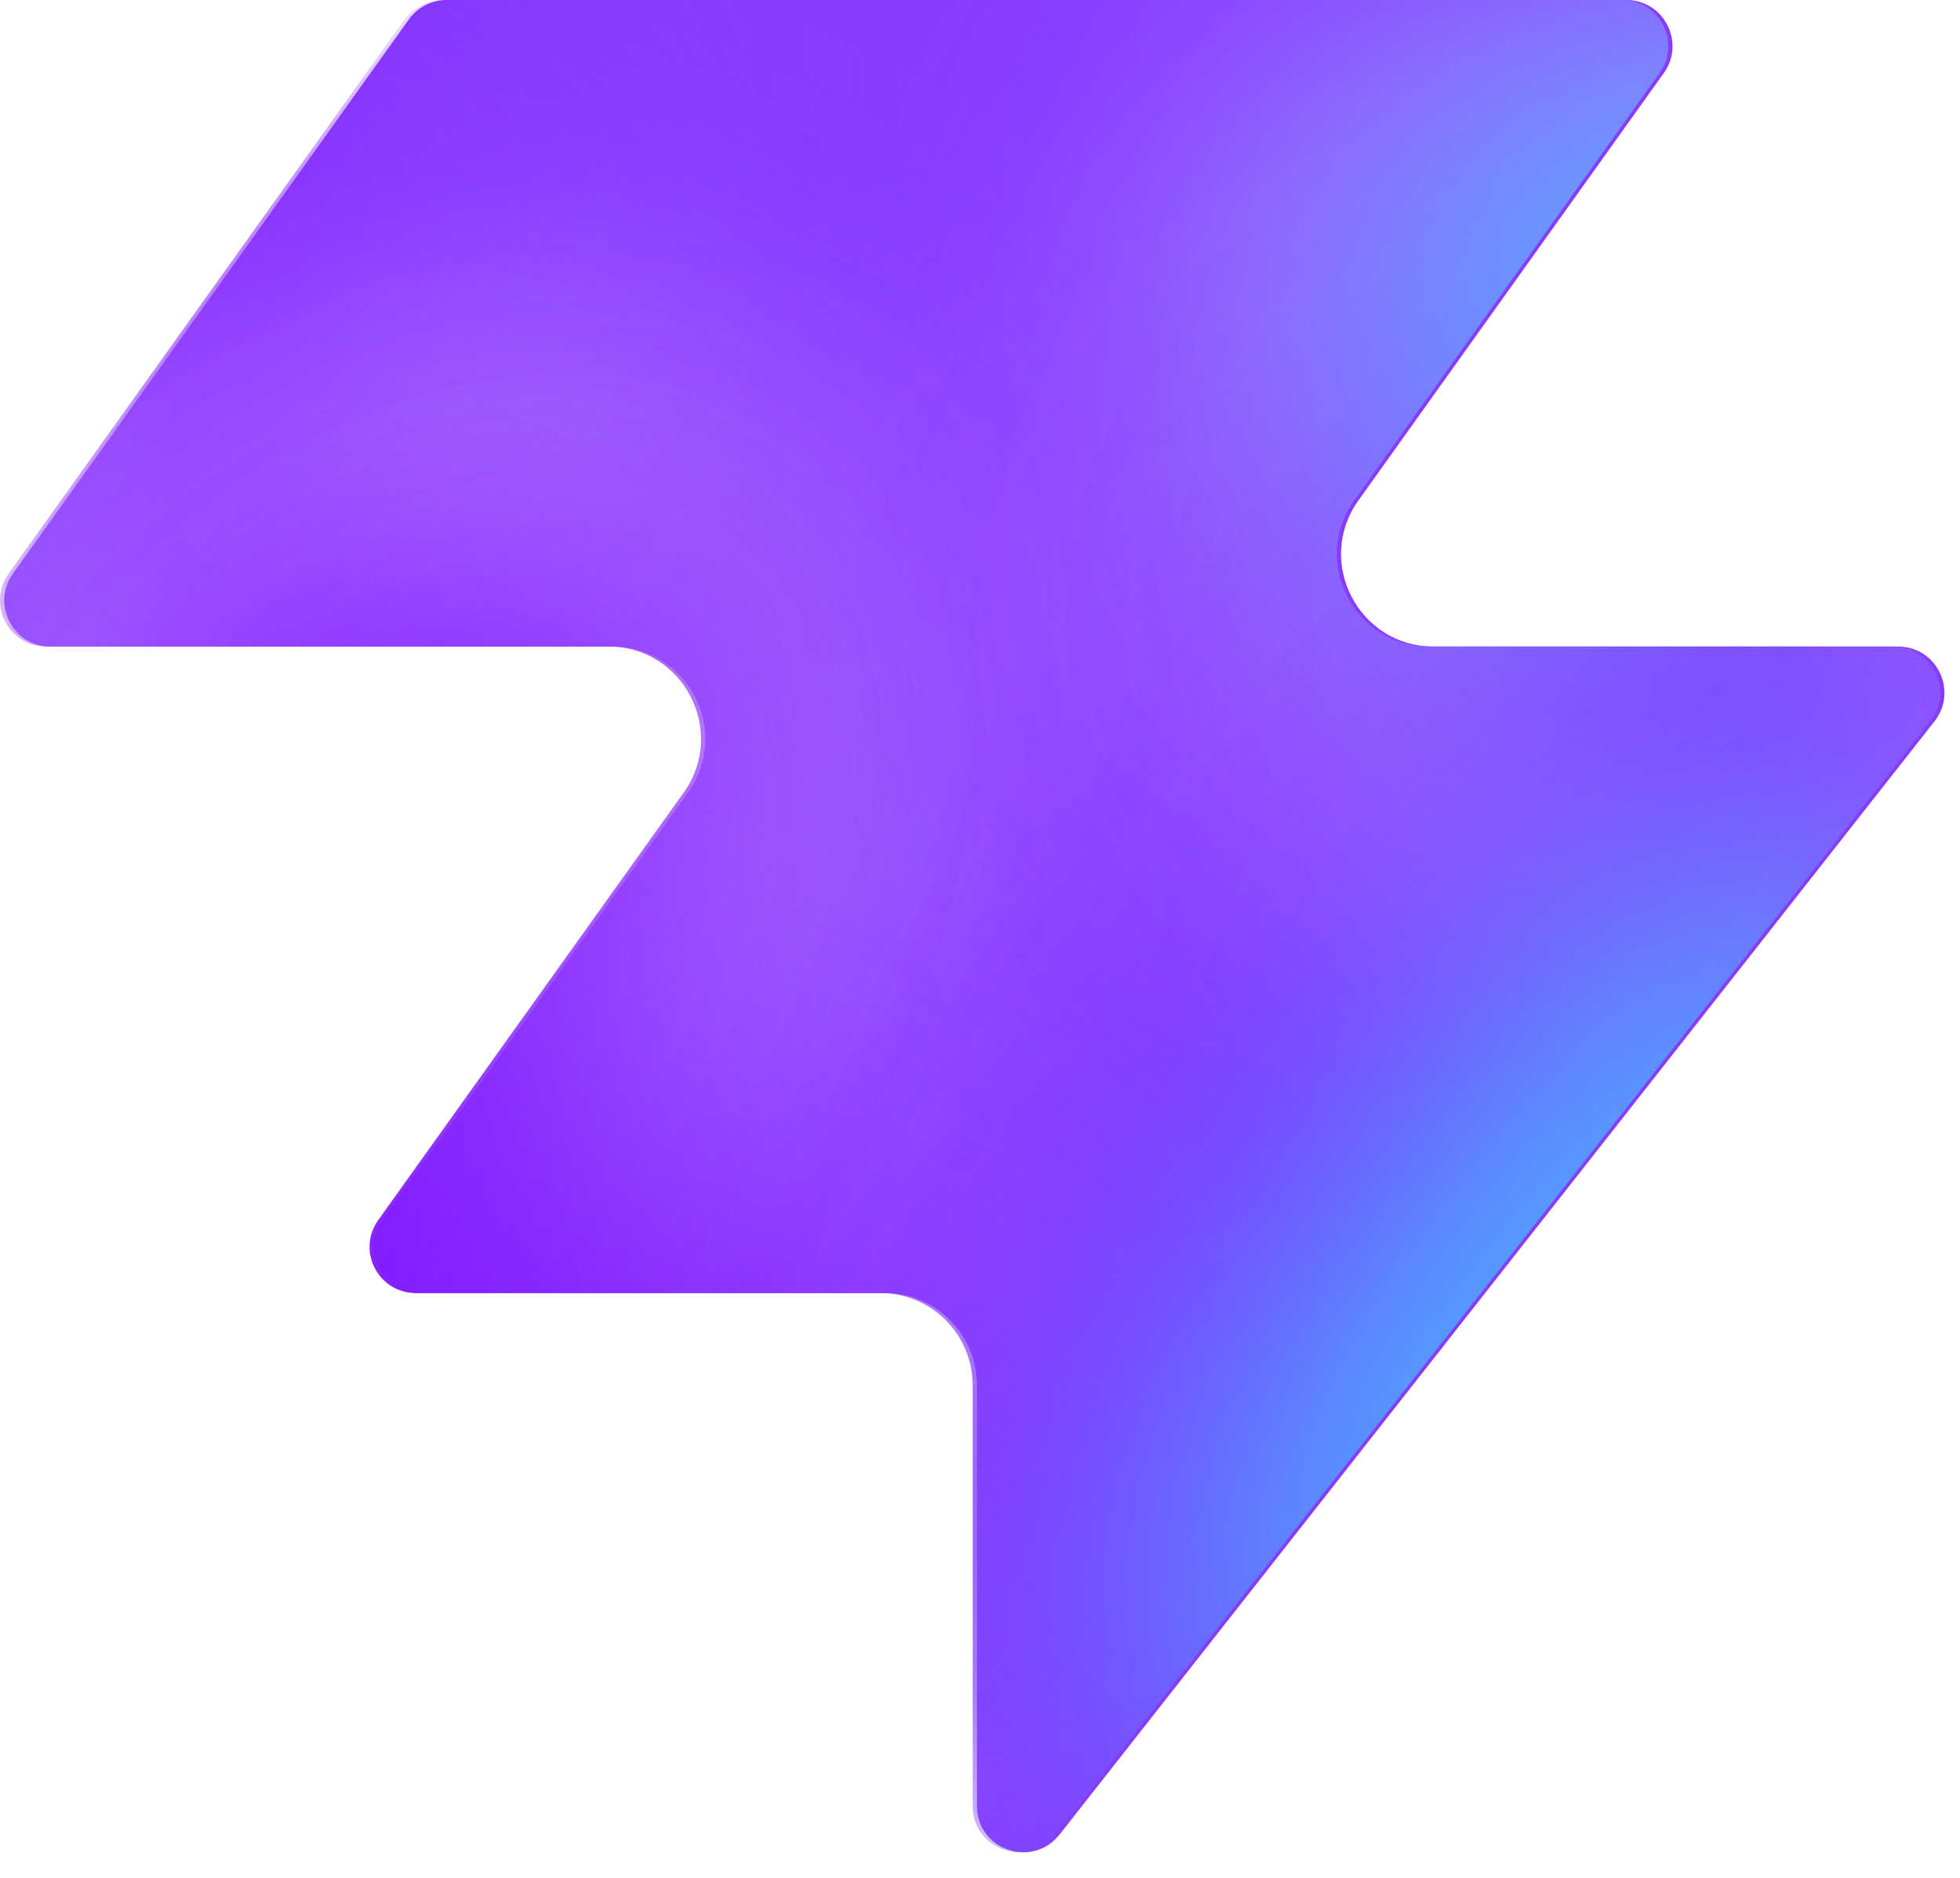
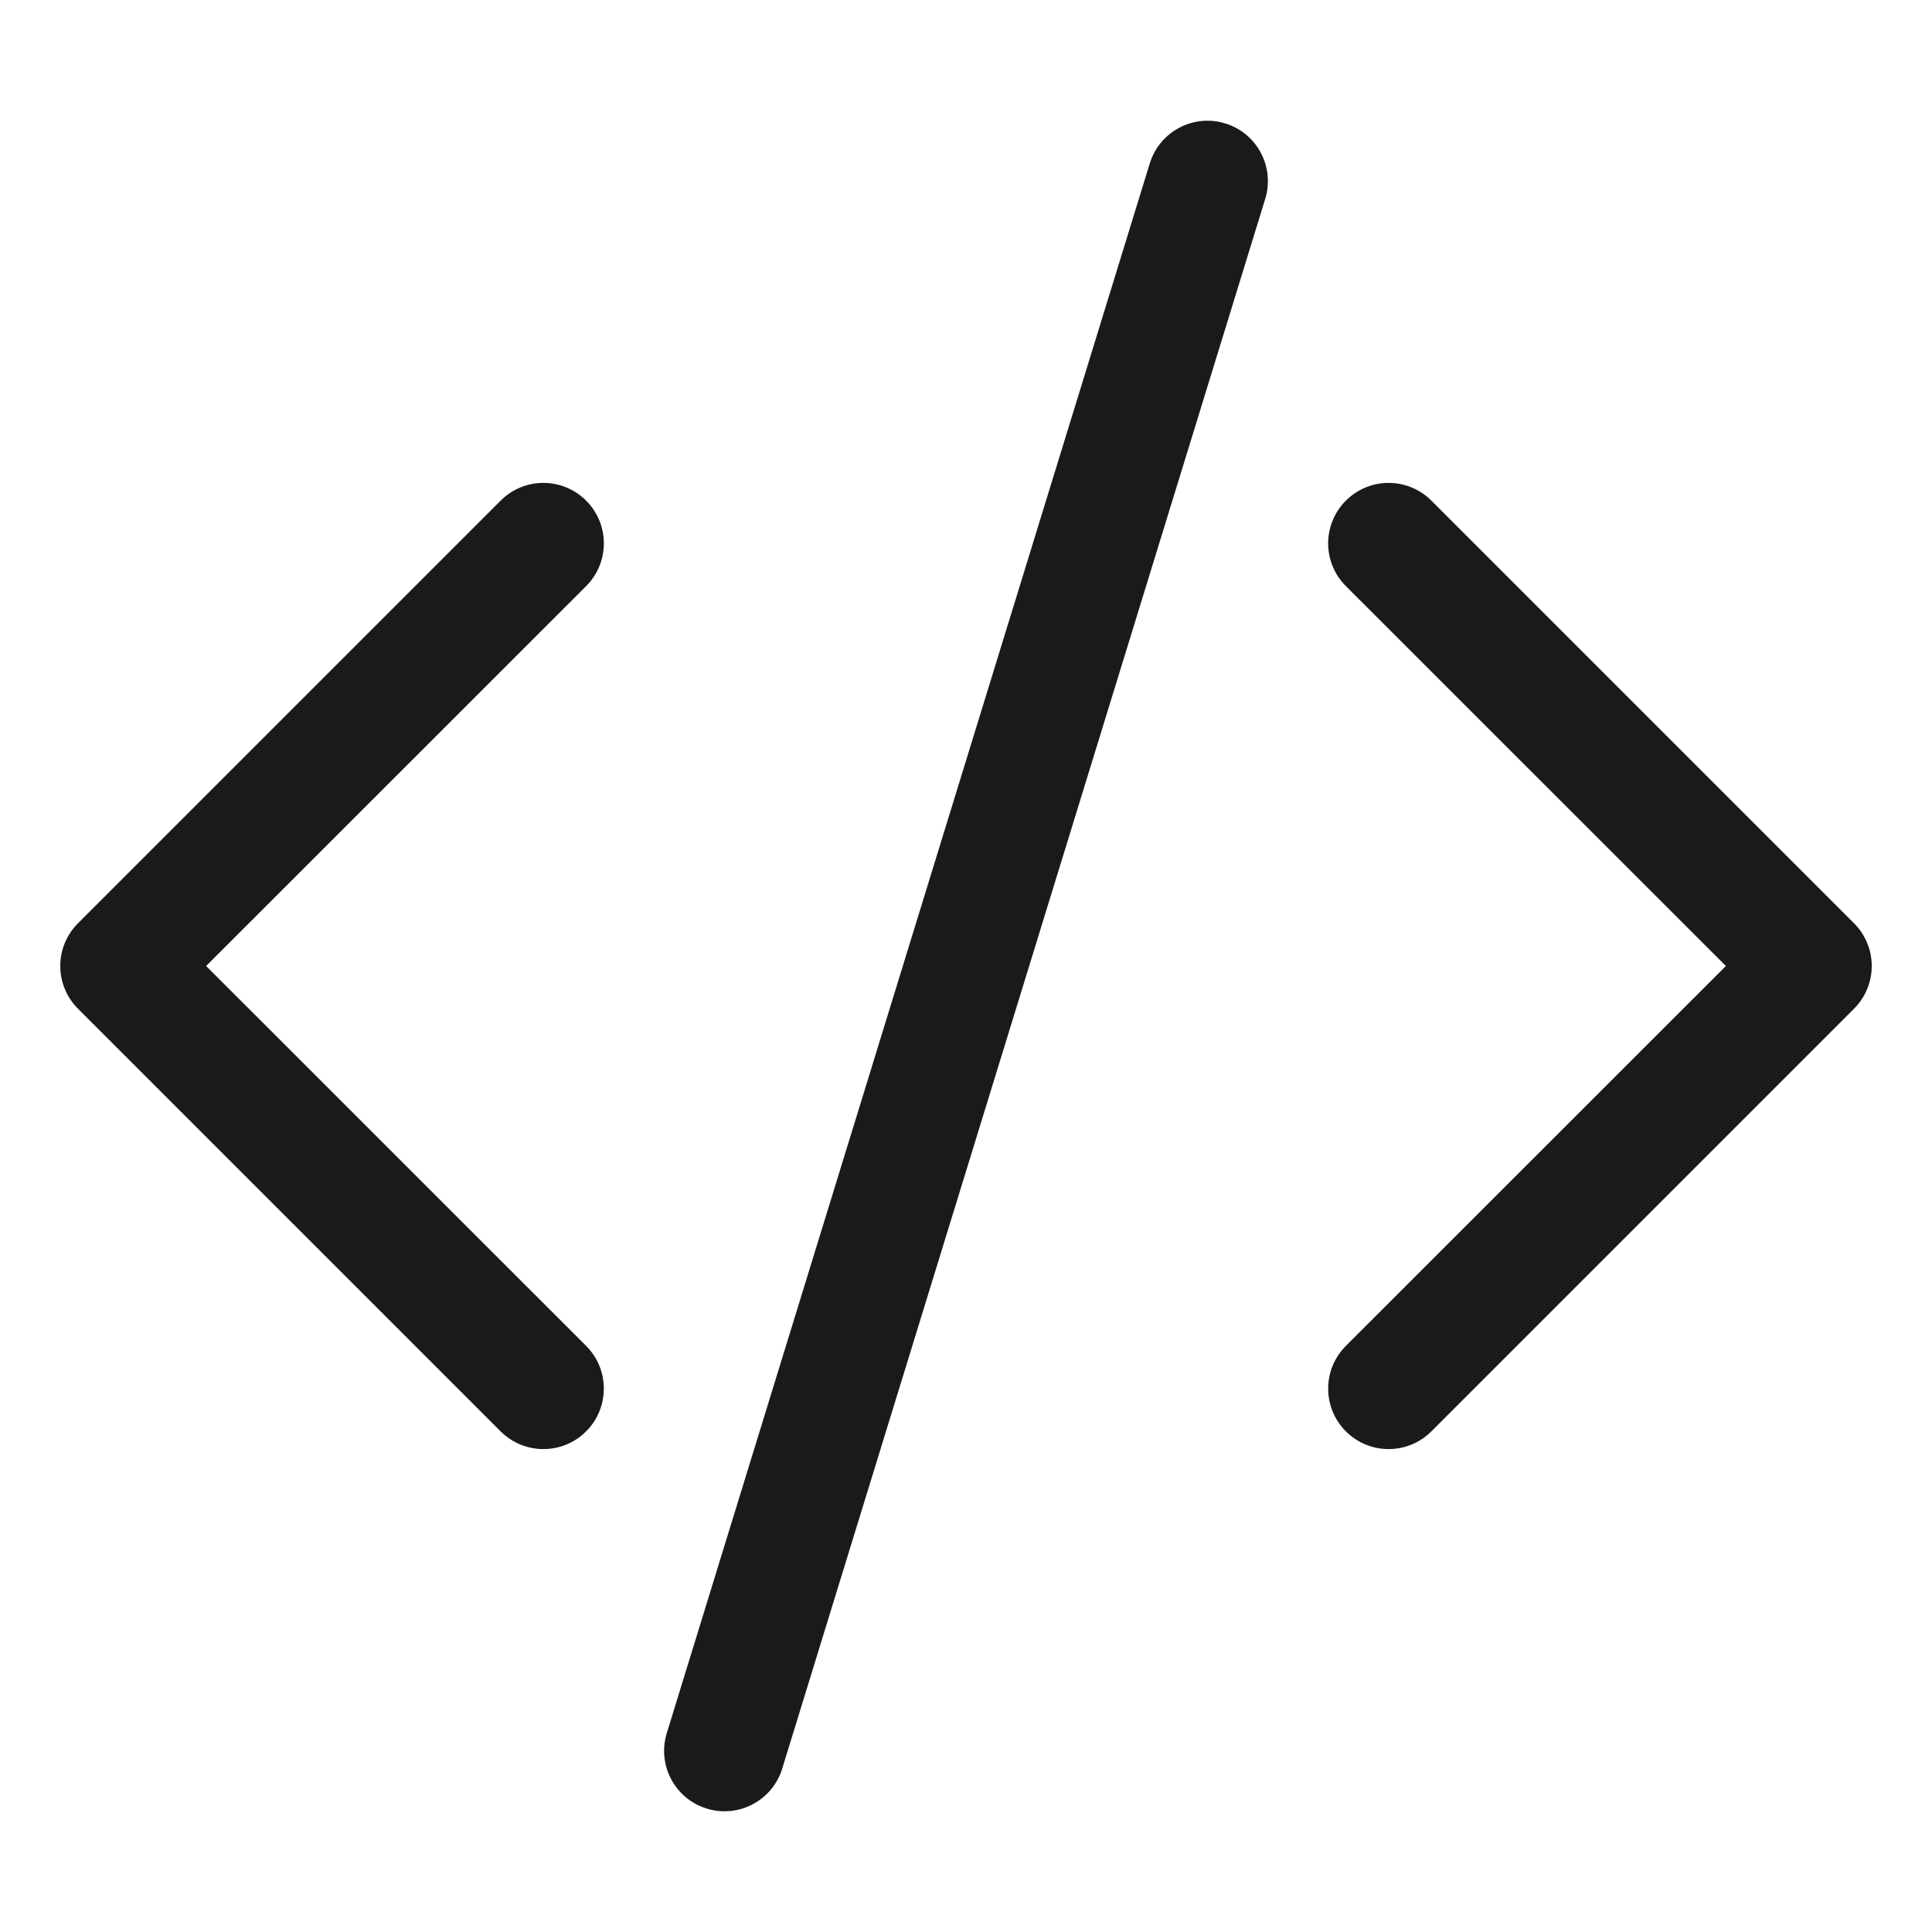
- <svg xmlns="http://www.w3.org/2000/svg" width="48" height="46" fill="none" viewBox="0 0 48 46">
-   <path fill="#863bff" d="M25.946 44.938c-.664.845-2.021.375-2.021-.698V33.937a2.26 2.26 0 0 0-2.262-2.262H10.287c-.92 0-1.456-1.04-.92-1.788l7.48-10.471c1.07-1.497 0-3.578-1.842-3.578H1.237c-.92 0-1.456-1.04-.92-1.788L10.013.474c.214-.297.556-.474.92-.474h28.894c.92 0 1.456 1.04.92 1.788l-7.48 10.471c-1.07 1.498 0 3.579 1.842 3.579h11.377c.943 0 1.473 1.088.89 1.83L25.947 44.94z" style="fill:#863bff;fill:color(display-p3 .525 .23 1);fill-opacity:1" />
-   <mask id="a" width="48" height="46" x="0" y="0" maskUnits="userSpaceOnUse" style="mask-type:alpha">
-     <path fill="#000" d="M25.842 44.938c-.664.844-2.021.375-2.021-.698V33.937a2.26 2.26 0 0 0-2.262-2.262H10.183c-.92 0-1.456-1.04-.92-1.788l7.48-10.471c1.07-1.498 0-3.579-1.842-3.579H1.133c-.92 0-1.456-1.04-.92-1.787L9.91.473c.214-.297.556-.474.92-.474h28.894c.92 0 1.456 1.04.92 1.788l-7.48 10.471c-1.07 1.498 0 3.578 1.842 3.578h11.377c.943 0 1.473 1.088.89 1.832L25.843 44.94z" style="fill:#000;fill-opacity:1" />
-   </mask>
-   <g mask="url(#a)">
-     <g filter="url(#b)">
-       <ellipse cx="5.508" cy="14.704" fill="#ede6ff" rx="5.508" ry="14.704" style="fill:#ede6ff;fill:color(display-p3 .927 .903 1);fill-opacity:1" transform="matrix(.00324 1 1 -.00324 -4.47 31.516)" />
-     </g>
-     <g filter="url(#c)">
-       <ellipse cx="10.399" cy="29.851" fill="#ede6ff" rx="10.399" ry="29.851" style="fill:#ede6ff;fill:color(display-p3 .927 .903 1);fill-opacity:1" transform="matrix(.00324 1 1 -.00324 -39.328 7.883)" />
-     </g>
-     <g filter="url(#d)">
-       <ellipse cx="5.508" cy="30.487" fill="#7e14ff" rx="5.508" ry="30.487" style="fill:#7e14ff;fill:color(display-p3 .492 .077 1);fill-opacity:1" transform="rotate(89.814 -25.913 -14.639)scale(1 -1)" />
-     </g>
-     <g filter="url(#e)">
-       <ellipse cx="5.508" cy="30.599" fill="#7e14ff" rx="5.508" ry="30.599" style="fill:#7e14ff;fill:color(display-p3 .492 .077 1);fill-opacity:1" transform="rotate(89.814 -32.644 -3.334)scale(1 -1)" />
-     </g>
-     <g filter="url(#f)">
-       <ellipse cx="5.508" cy="30.599" fill="#7e14ff" rx="5.508" ry="30.599" style="fill:#7e14ff;fill:color(display-p3 .492 .077 1);fill-opacity:1" transform="matrix(.00324 1 1 -.00324 -34.34 30.47)" />
-     </g>
-     <g filter="url(#g)">
-       <ellipse cx="14.072" cy="22.078" fill="#ede6ff" rx="14.072" ry="22.078" style="fill:#ede6ff;fill:color(display-p3 .927 .903 1);fill-opacity:1" transform="rotate(93.35 24.506 48.493)scale(-1 1)" />
-     </g>
-     <g filter="url(#h)">
-       <ellipse cx="3.47" cy="21.501" fill="#7e14ff" rx="3.47" ry="21.501" style="fill:#7e14ff;fill:color(display-p3 .492 .077 1);fill-opacity:1" transform="rotate(89.009 28.708 47.59)scale(-1 1)" />
-     </g>
-     <g filter="url(#i)">
-       <ellipse cx="3.47" cy="21.501" fill="#7e14ff" rx="3.47" ry="21.501" style="fill:#7e14ff;fill:color(display-p3 .492 .077 1);fill-opacity:1" transform="rotate(89.009 28.708 47.59)scale(-1 1)" />
-     </g>
-     <g filter="url(#j)">
-       <ellipse cx=".387" cy="8.972" fill="#7e14ff" rx="4.407" ry="29.108" style="fill:#7e14ff;fill:color(display-p3 .492 .077 1);fill-opacity:1" transform="rotate(39.51 .387 8.972)" />
-     </g>
-     <g filter="url(#k)">
-       <ellipse cx="47.523" cy="-6.092" fill="#7e14ff" rx="4.407" ry="29.108" style="fill:#7e14ff;fill:color(display-p3 .492 .077 1);fill-opacity:1" transform="rotate(37.892 47.523 -6.092)" />
-     </g>
-     <g filter="url(#l)">
-       <ellipse cx="41.412" cy="6.333" fill="#47bfff" rx="5.971" ry="9.665" style="fill:#47bfff;fill:color(display-p3 .28 .748 1);fill-opacity:1" transform="rotate(37.892 41.412 6.333)" />
-     </g>
-     <g filter="url(#m)">
-       <ellipse cx="-1.879" cy="38.332" fill="#7e14ff" rx="4.407" ry="29.108" style="fill:#7e14ff;fill:color(display-p3 .492 .077 1);fill-opacity:1" transform="rotate(37.892 -1.88 38.332)" />
-     </g>
-     <g filter="url(#n)">
-       <ellipse cx="-1.879" cy="38.332" fill="#7e14ff" rx="4.407" ry="29.108" style="fill:#7e14ff;fill:color(display-p3 .492 .077 1);fill-opacity:1" transform="rotate(37.892 -1.88 38.332)" />
-     </g>
-     <g filter="url(#o)">
-       <ellipse cx="35.651" cy="29.907" fill="#7e14ff" rx="4.407" ry="29.108" style="fill:#7e14ff;fill:color(display-p3 .492 .077 1);fill-opacity:1" transform="rotate(37.892 35.651 29.907)" />
-     </g>
-     <g filter="url(#p)">
-       <ellipse cx="38.418" cy="32.4" fill="#47bfff" rx="5.971" ry="15.297" style="fill:#47bfff;fill:color(display-p3 .28 .748 1);fill-opacity:1" transform="rotate(37.892 38.418 32.4)" />
-     </g>
-   </g>
-   <defs>
-     <filter id="b" width="60.045" height="41.654" x="-19.77" y="16.149" color-interpolation-filters="sRGB" filterUnits="userSpaceOnUse">
-       <feFlood flood-opacity="0" result="BackgroundImageFix" />
-       <feBlend in="SourceGraphic" in2="BackgroundImageFix" result="shape" />
-       <feGaussianBlur result="effect1_foregroundBlur_2002_17158" stdDeviation="7.659" />
-     </filter>
-     <filter id="c" width="90.34" height="51.437" x="-54.613" y="-7.533" color-interpolation-filters="sRGB" filterUnits="userSpaceOnUse">
-       <feFlood flood-opacity="0" result="BackgroundImageFix" />
-       <feBlend in="SourceGraphic" in2="BackgroundImageFix" result="shape" />
-       <feGaussianBlur result="effect1_foregroundBlur_2002_17158" stdDeviation="7.659" />
-     </filter>
-     <filter id="d" width="79.355" height="29.4" x="-49.64" y="2.03" color-interpolation-filters="sRGB" filterUnits="userSpaceOnUse">
-       <feFlood flood-opacity="0" result="BackgroundImageFix" />
-       <feBlend in="SourceGraphic" in2="BackgroundImageFix" result="shape" />
-       <feGaussianBlur result="effect1_foregroundBlur_2002_17158" stdDeviation="4.596" />
-     </filter>
-     <filter id="e" width="79.579" height="29.4" x="-45.045" y="20.029" color-interpolation-filters="sRGB" filterUnits="userSpaceOnUse">
-       <feFlood flood-opacity="0" result="BackgroundImageFix" />
-       <feBlend in="SourceGraphic" in2="BackgroundImageFix" result="shape" />
-       <feGaussianBlur result="effect1_foregroundBlur_2002_17158" stdDeviation="4.596" />
-     </filter>
-     <filter id="f" width="79.579" height="29.4" x="-43.513" y="21.178" color-interpolation-filters="sRGB" filterUnits="userSpaceOnUse">
-       <feFlood flood-opacity="0" result="BackgroundImageFix" />
-       <feBlend in="SourceGraphic" in2="BackgroundImageFix" result="shape" />
-       <feGaussianBlur result="effect1_foregroundBlur_2002_17158" stdDeviation="4.596" />
-     </filter>
-     <filter id="g" width="74.749" height="58.852" x="15.756" y="-17.901" color-interpolation-filters="sRGB" filterUnits="userSpaceOnUse">
-       <feFlood flood-opacity="0" result="BackgroundImageFix" />
-       <feBlend in="SourceGraphic" in2="BackgroundImageFix" result="shape" />
-       <feGaussianBlur result="effect1_foregroundBlur_2002_17158" stdDeviation="7.659" />
-     </filter>
-     <filter id="h" width="61.377" height="25.362" x="23.548" y="2.284" color-interpolation-filters="sRGB" filterUnits="userSpaceOnUse">
-       <feFlood flood-opacity="0" result="BackgroundImageFix" />
-       <feBlend in="SourceGraphic" in2="BackgroundImageFix" result="shape" />
-       <feGaussianBlur result="effect1_foregroundBlur_2002_17158" stdDeviation="4.596" />
-     </filter>
-     <filter id="i" width="61.377" height="25.362" x="23.548" y="2.284" color-interpolation-filters="sRGB" filterUnits="userSpaceOnUse">
-       <feFlood flood-opacity="0" result="BackgroundImageFix" />
-       <feBlend in="SourceGraphic" in2="BackgroundImageFix" result="shape" />
-       <feGaussianBlur result="effect1_foregroundBlur_2002_17158" stdDeviation="4.596" />
-     </filter>
-     <filter id="j" width="56.045" height="63.649" x="-27.636" y="-22.853" color-interpolation-filters="sRGB" filterUnits="userSpaceOnUse">
-       <feFlood flood-opacity="0" result="BackgroundImageFix" />
-       <feBlend in="SourceGraphic" in2="BackgroundImageFix" result="shape" />
-       <feGaussianBlur result="effect1_foregroundBlur_2002_17158" stdDeviation="4.596" />
-     </filter>
-     <filter id="k" width="54.814" height="64.646" x="20.116" y="-38.415" color-interpolation-filters="sRGB" filterUnits="userSpaceOnUse">
-       <feFlood flood-opacity="0" result="BackgroundImageFix" />
-       <feBlend in="SourceGraphic" in2="BackgroundImageFix" result="shape" />
-       <feGaussianBlur result="effect1_foregroundBlur_2002_17158" stdDeviation="4.596" />
-     </filter>
-     <filter id="l" width="33.541" height="35.313" x="24.641" y="-11.323" color-interpolation-filters="sRGB" filterUnits="userSpaceOnUse">
-       <feFlood flood-opacity="0" result="BackgroundImageFix" />
-       <feBlend in="SourceGraphic" in2="BackgroundImageFix" result="shape" />
-       <feGaussianBlur result="effect1_foregroundBlur_2002_17158" stdDeviation="4.596" />
-     </filter>
-     <filter id="m" width="54.814" height="64.646" x="-29.286" y="6.009" color-interpolation-filters="sRGB" filterUnits="userSpaceOnUse">
-       <feFlood flood-opacity="0" result="BackgroundImageFix" />
-       <feBlend in="SourceGraphic" in2="BackgroundImageFix" result="shape" />
-       <feGaussianBlur result="effect1_foregroundBlur_2002_17158" stdDeviation="4.596" />
-     </filter>
-     <filter id="n" width="54.814" height="64.646" x="-29.286" y="6.009" color-interpolation-filters="sRGB" filterUnits="userSpaceOnUse">
-       <feFlood flood-opacity="0" result="BackgroundImageFix" />
-       <feBlend in="SourceGraphic" in2="BackgroundImageFix" result="shape" />
-       <feGaussianBlur result="effect1_foregroundBlur_2002_17158" stdDeviation="4.596" />
-     </filter>
-     <filter id="o" width="54.814" height="64.646" x="8.244" y="-2.416" color-interpolation-filters="sRGB" filterUnits="userSpaceOnUse">
-       <feFlood flood-opacity="0" result="BackgroundImageFix" />
-       <feBlend in="SourceGraphic" in2="BackgroundImageFix" result="shape" />
-       <feGaussianBlur result="effect1_foregroundBlur_2002_17158" stdDeviation="4.596" />
-     </filter>
-     <filter id="p" width="39.409" height="43.623" x="18.713" y="10.588" color-interpolation-filters="sRGB" filterUnits="userSpaceOnUse">
-       <feFlood flood-opacity="0" result="BackgroundImageFix" />
-       <feBlend in="SourceGraphic" in2="BackgroundImageFix" result="shape" />
-       <feGaussianBlur result="effect1_foregroundBlur_2002_17158" stdDeviation="4.596" />
-     </filter>
-   </defs>
+ <svg xmlns="http://www.w3.org/2000/svg" width="16" height="16" fill="currentColor" class="bi bi-code-slash" viewBox="0 0 16 16">
+   <style>
+   /* Default style for Light Mode */
+   path {
+     fill: #1a1a1a; /* Dark color on light tabs */
+   }
+ 
+   /* Adaptive style for Dark Mode */
+   @media (prefers-color-scheme: dark) {
+     path {
+       fill: #f5f5f5; /* Light color on dark tabs */
+     }
+   }
+   </style>
+   <path d="M10.478 1.647a.5.5 0 1 0-.956-.294l-4 13a.5.5 0 0 0 .956.294zM4.854 4.146a.5.5 0 0 1 0 .708L1.707 8l3.147 3.146a.5.5 0 0 1-.708.708l-3.5-3.5a.5.5 0 0 1 0-.708l3.5-3.5a.5.5 0 0 1 .708 0m6.292 0a.5.5 0 0 0 0 .708L14.293 8l-3.147 3.146a.5.5 0 0 0 .708.708l3.5-3.5a.5.5 0 0 0 0-.708l-3.5-3.5a.5.5 0 0 0-.708 0" />
</svg>
